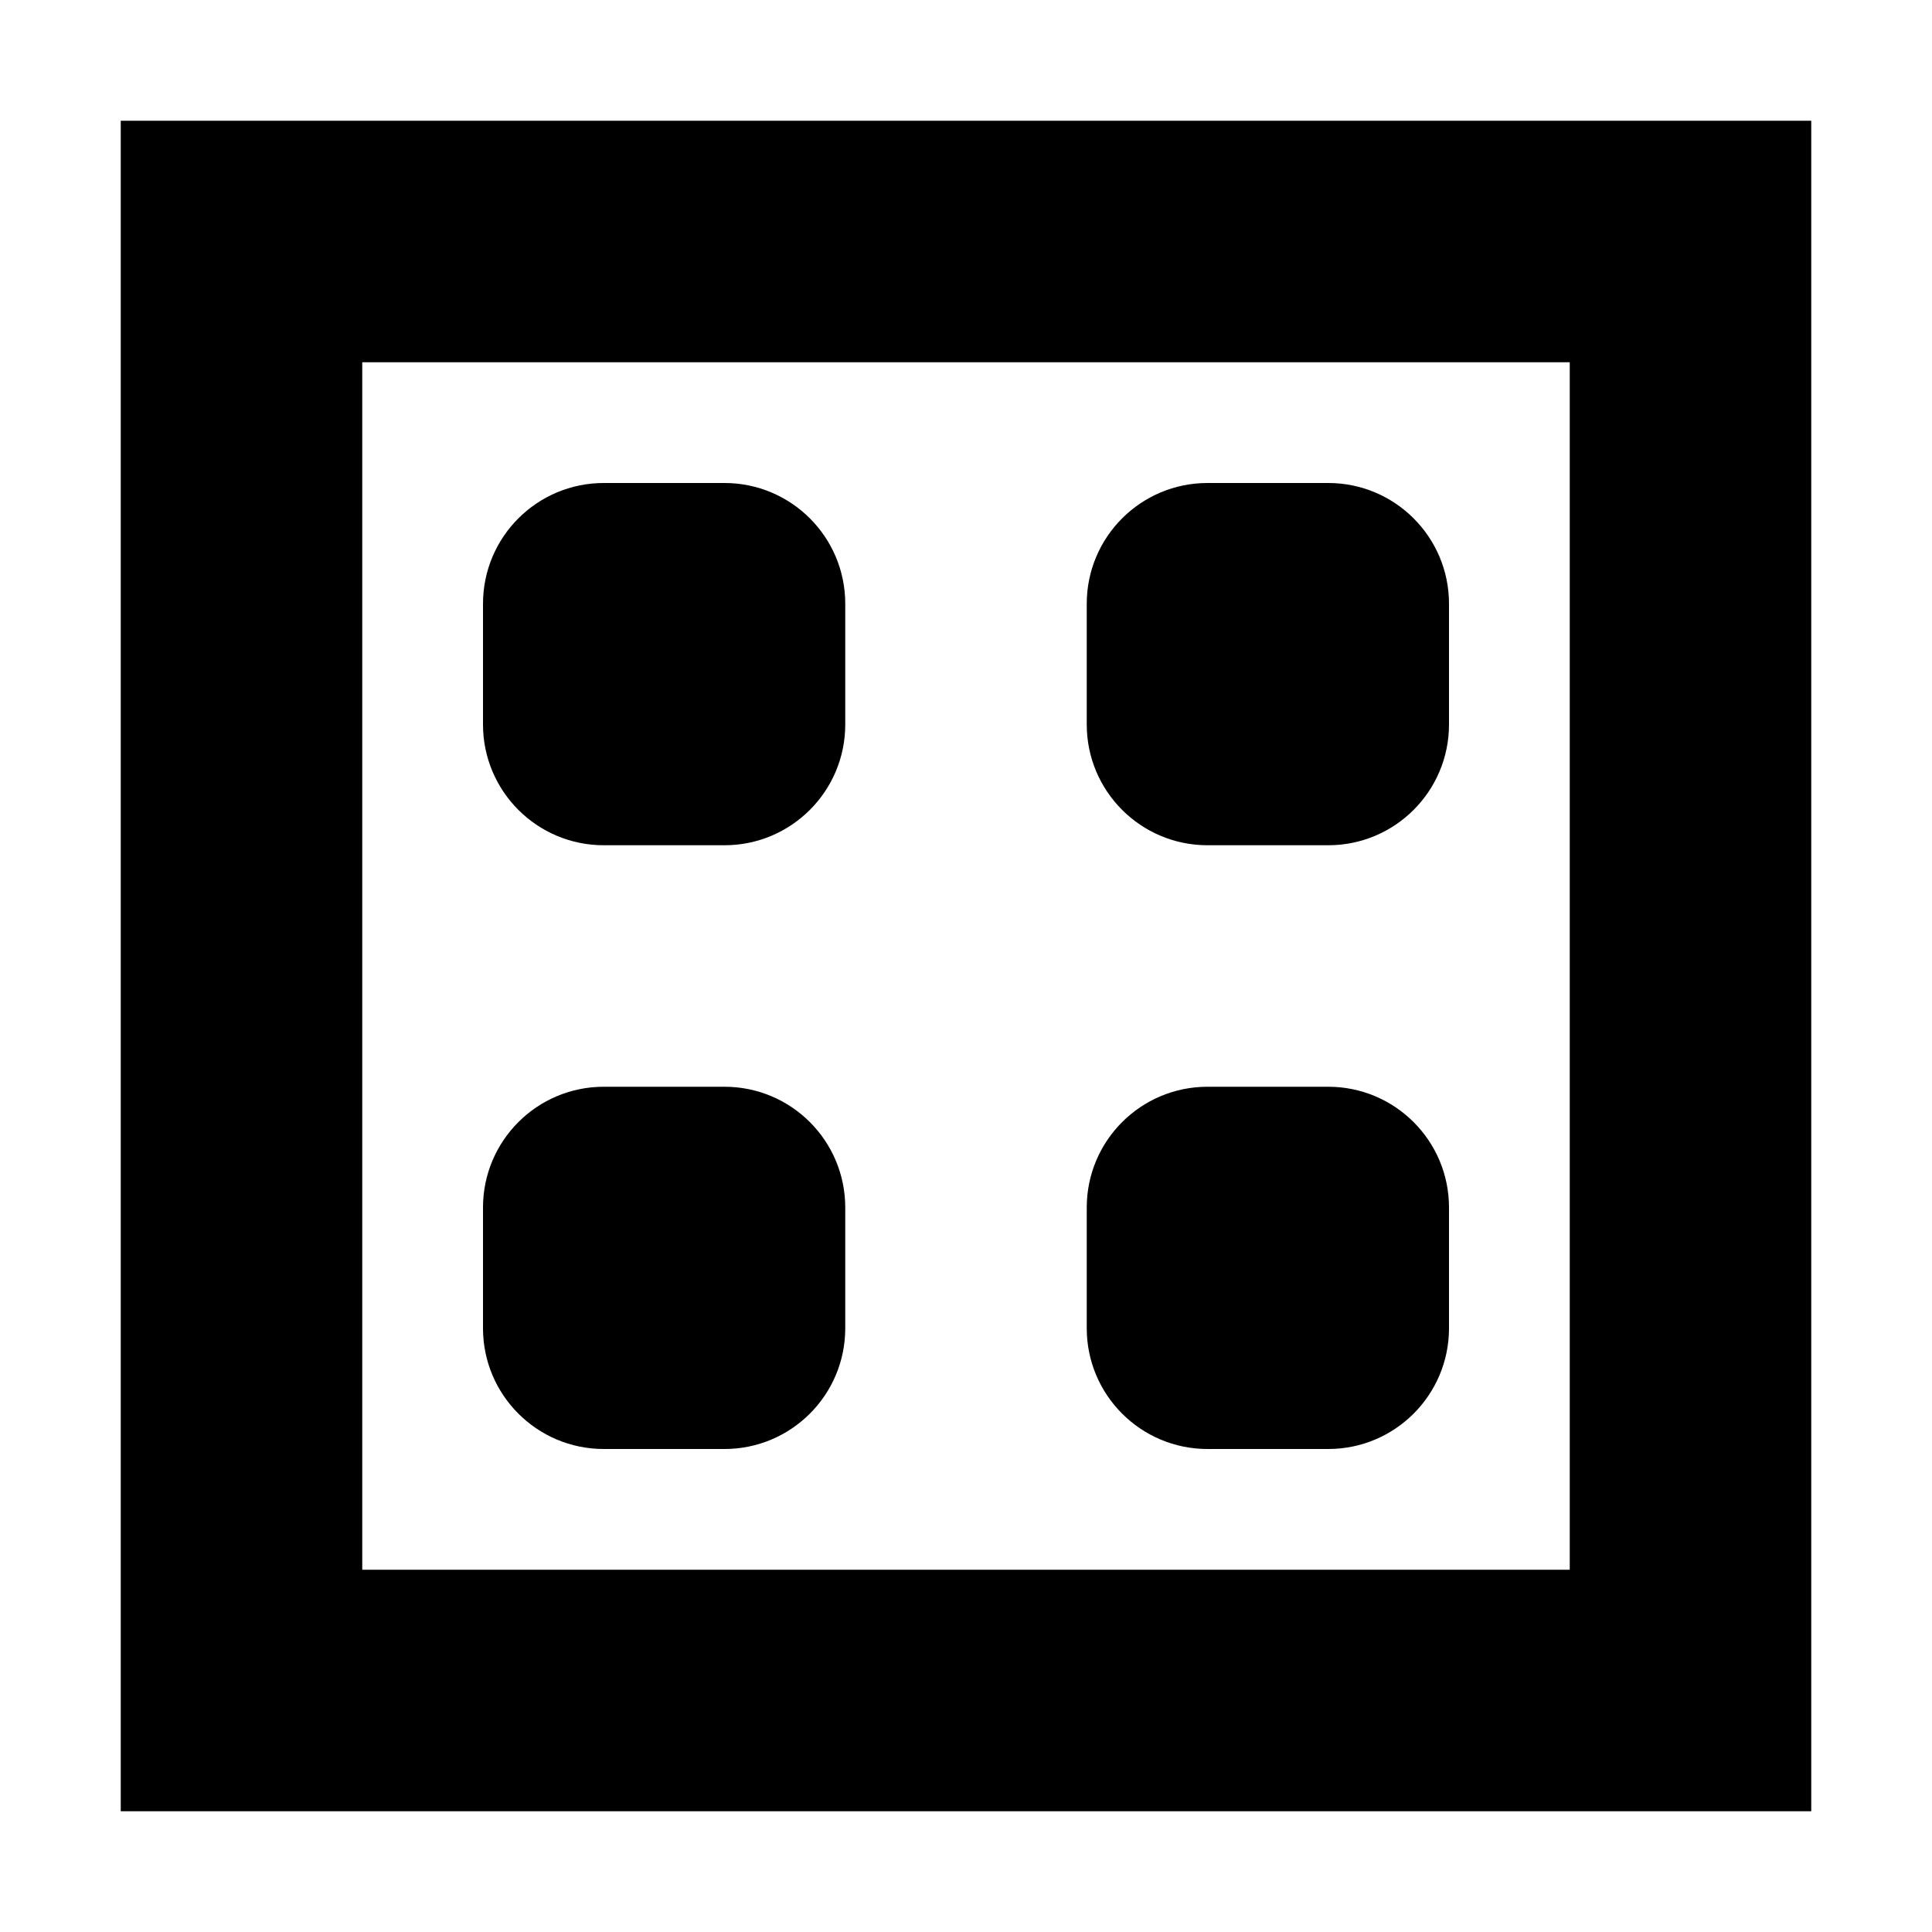
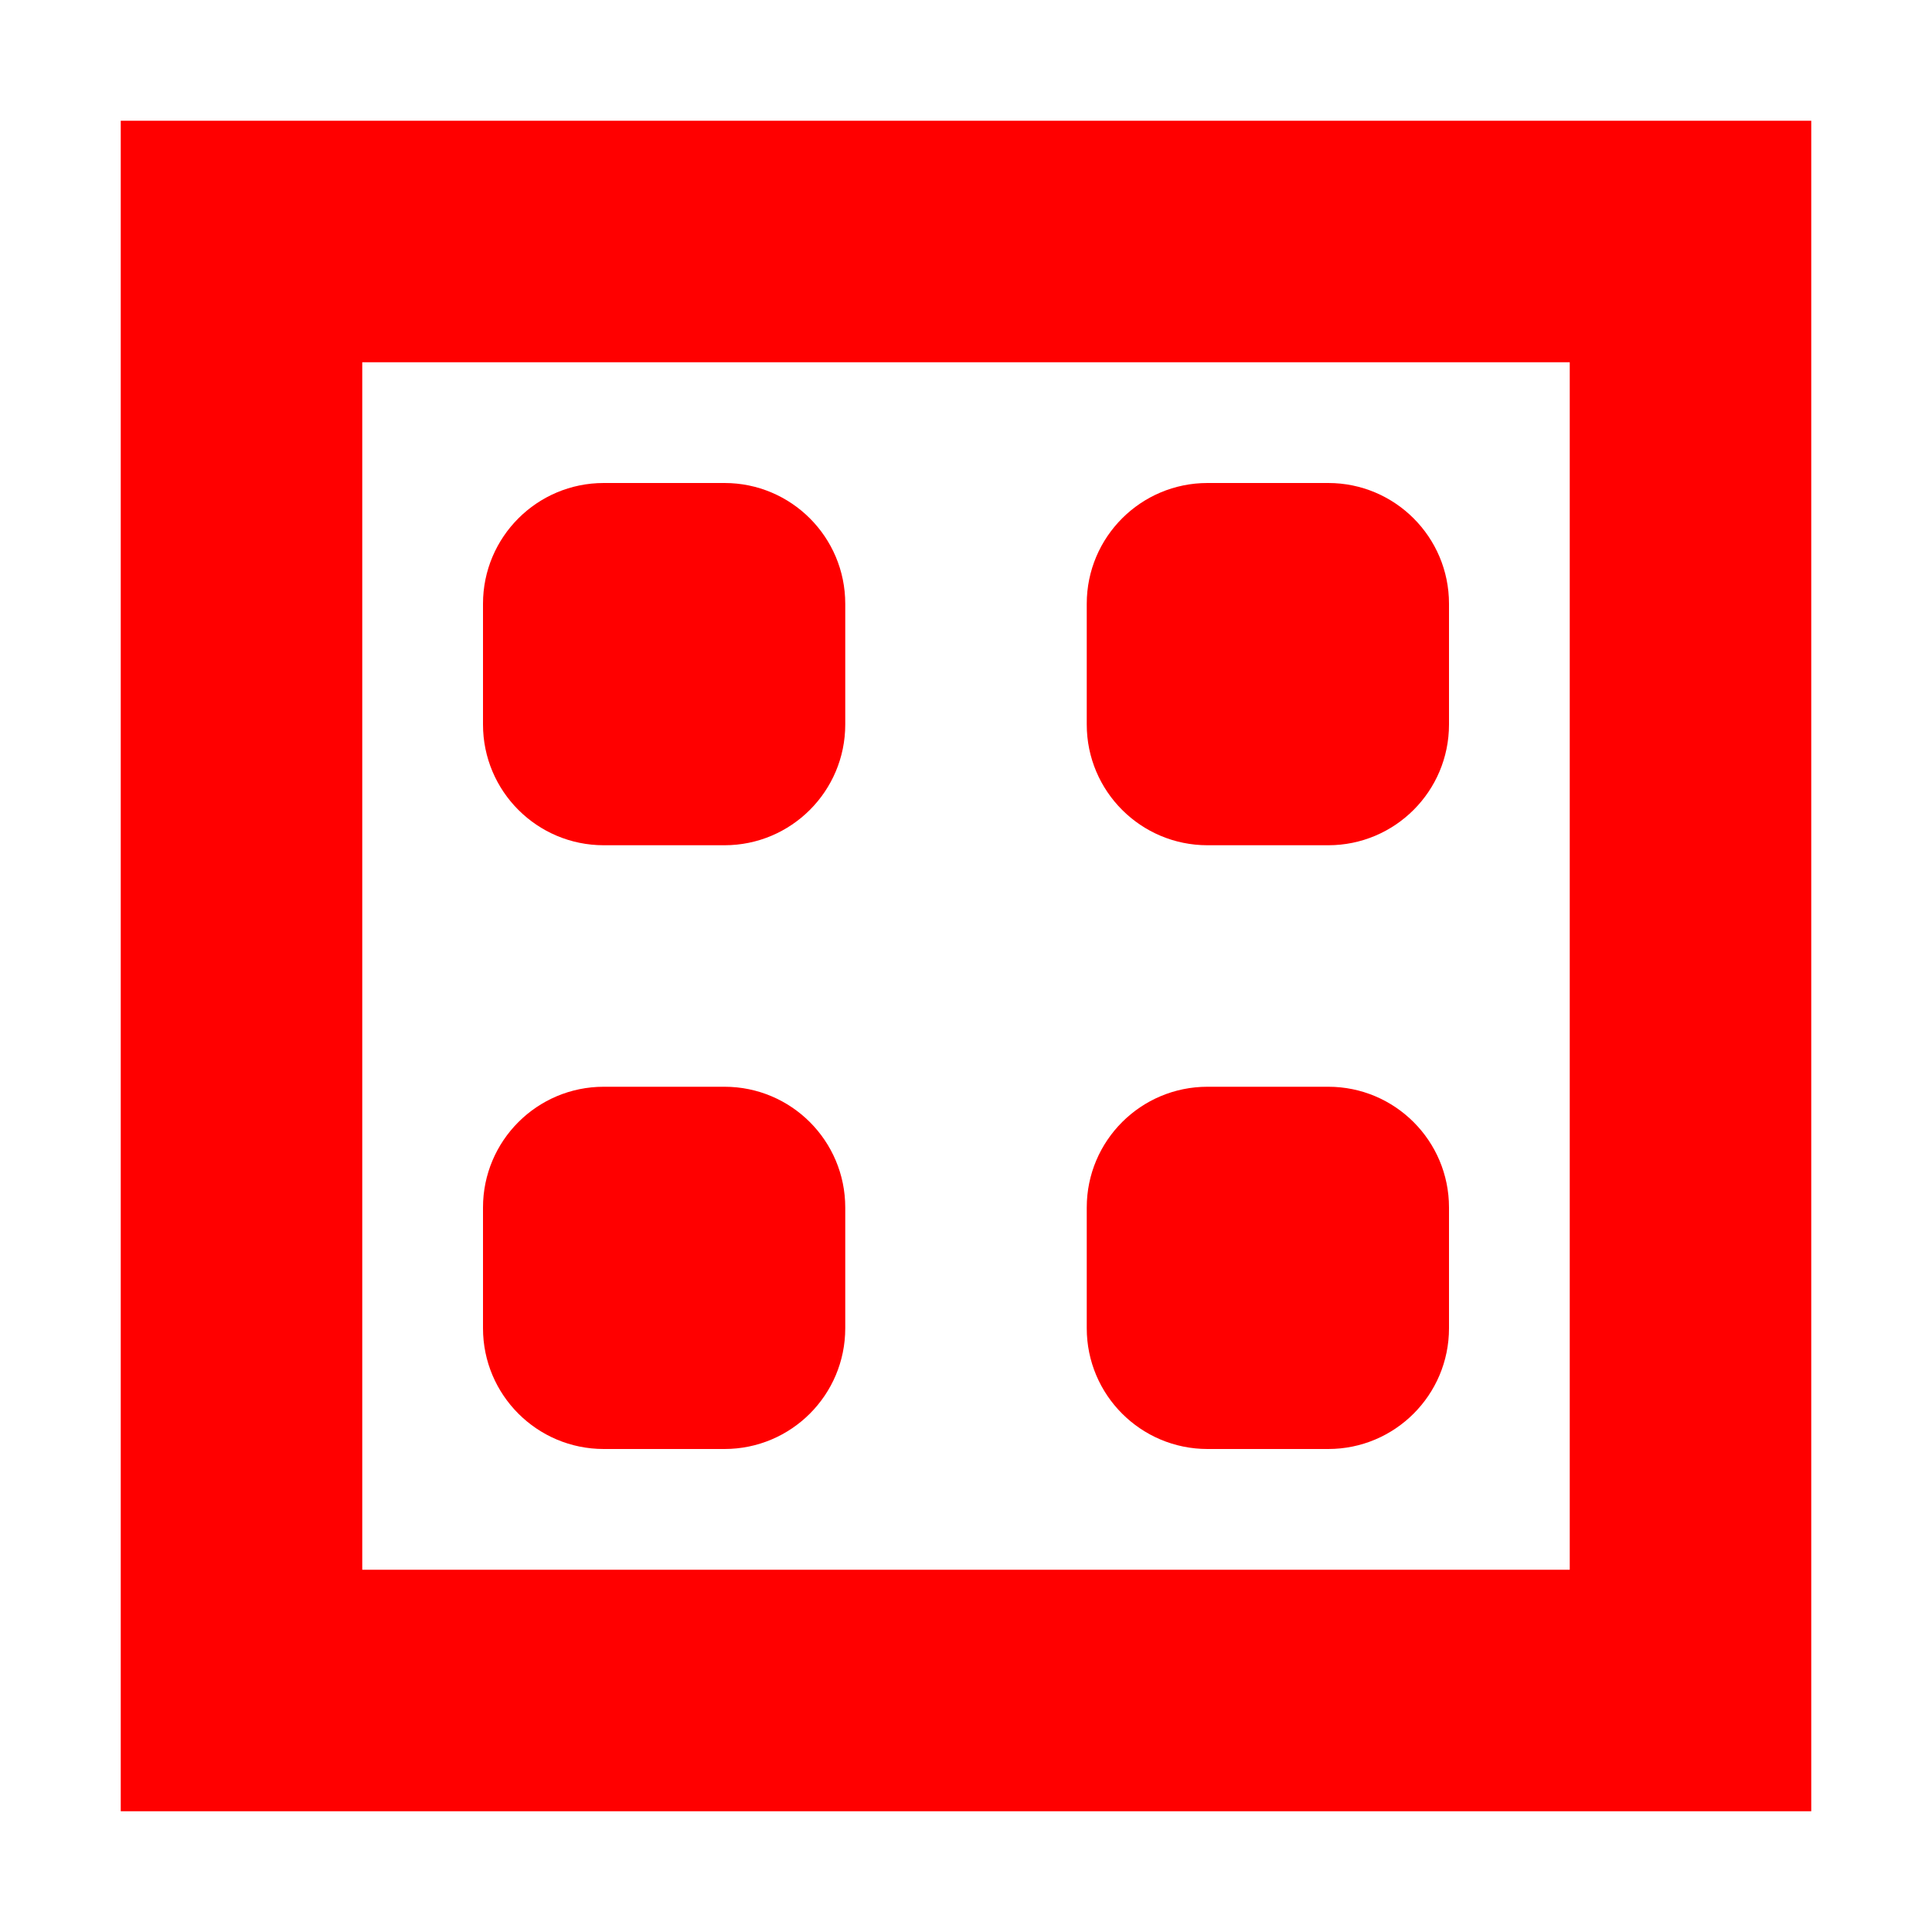
<svg xmlns="http://www.w3.org/2000/svg" width="16" height="16" viewBox="0 0 16 16" fill="none">
-   <rect x="9" y="9" width="3" height="3" rx="1" fill="black" />
-   <rect x="4" y="4" width="3" height="3" rx="1" fill="black" />
-   <rect x="7" y="9" width="3" height="3" rx="1" transform="rotate(90 7 9)" fill="black" />
-   <rect x="12" y="4" width="3" height="3" rx="1" transform="rotate(90 12 4)" fill="black" />
-   <path fill-rule="evenodd" clip-rule="evenodd" d="M3 1H1V3V13V15H3H13H15V13V3V1H13H3ZM13 3H3V13H13V3Z" fill="black" />
+   <rect x="9" y="9" width="3" height="3" rx="1" fill="#FF0000" />
+   <rect x="4" y="4" width="3" height="3" rx="1" fill="#FF0000" />
+   <rect x="7" y="9" width="3" height="3" rx="1" transform="rotate(90 7 9)" fill="#FF0000" />
+   <rect x="12" y="4" width="3" height="3" rx="1" transform="rotate(90 12 4)" fill="#FF0000" />
+   <path fill-rule="evenodd" clip-rule="evenodd" d="M3 1H1V3V13V15H3H13H15V13V3V1H13H3ZM13 3H3V13H13V3Z" fill="#FF0000" />
</svg>
